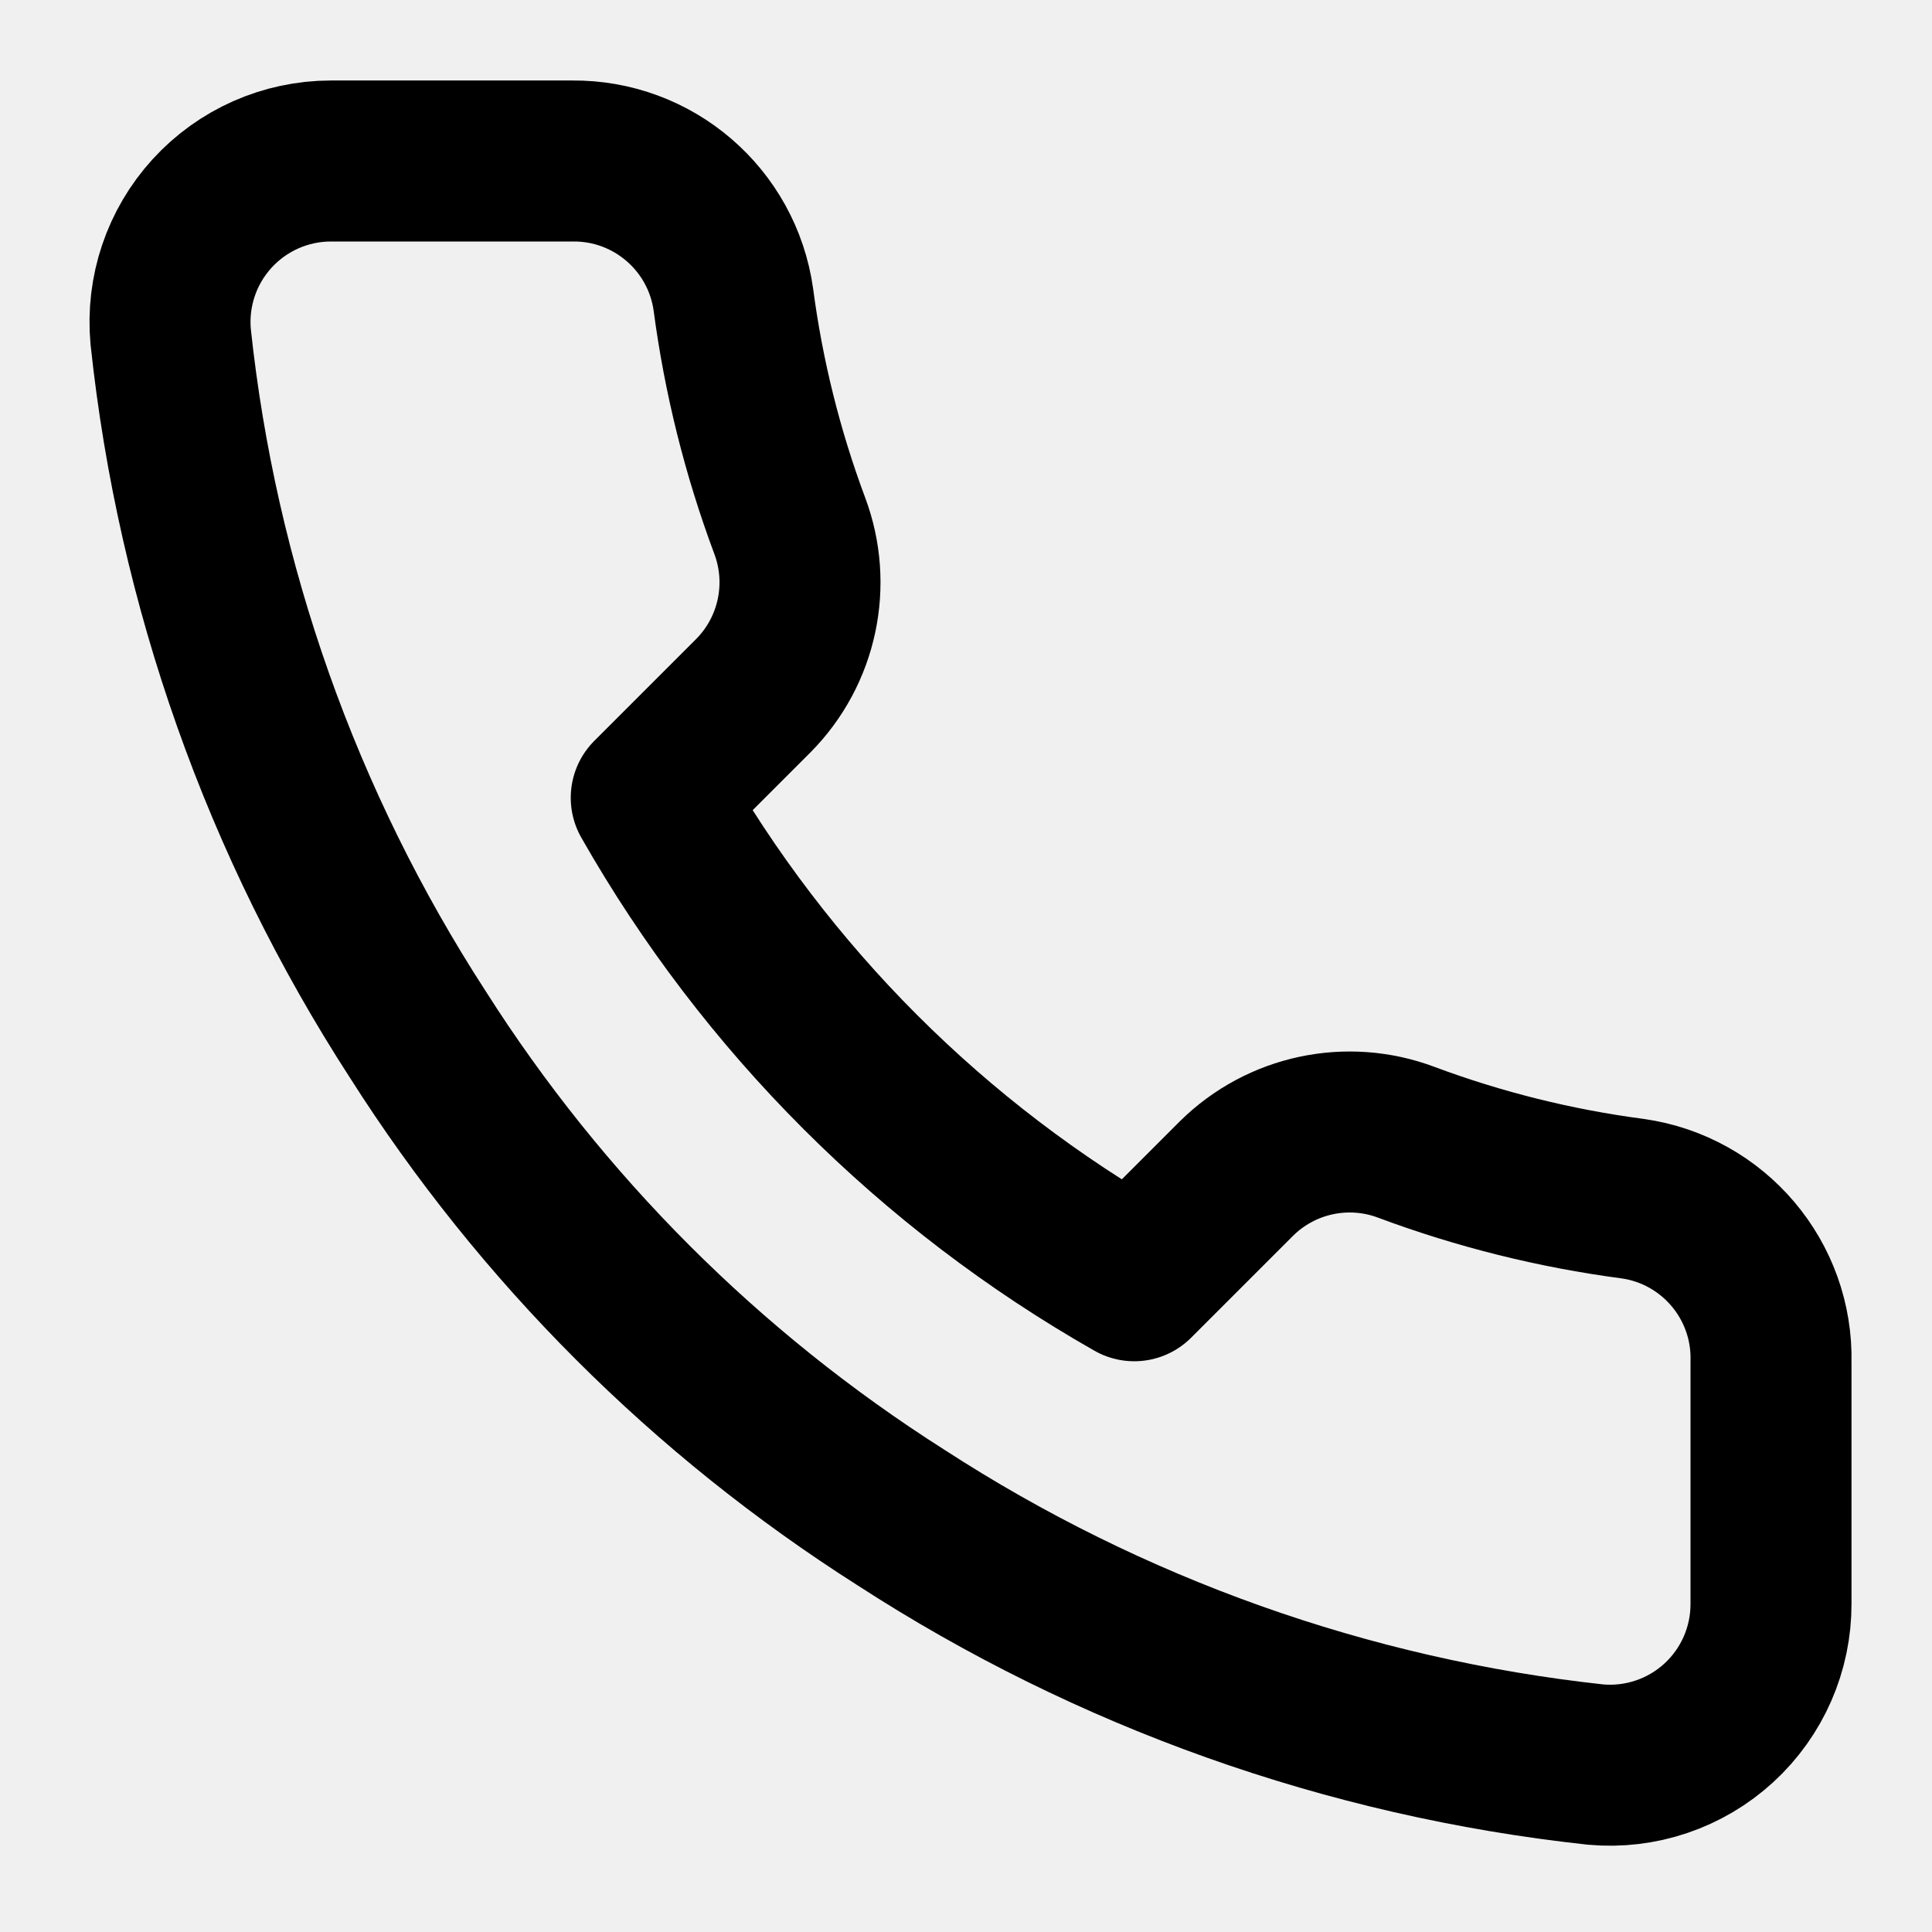
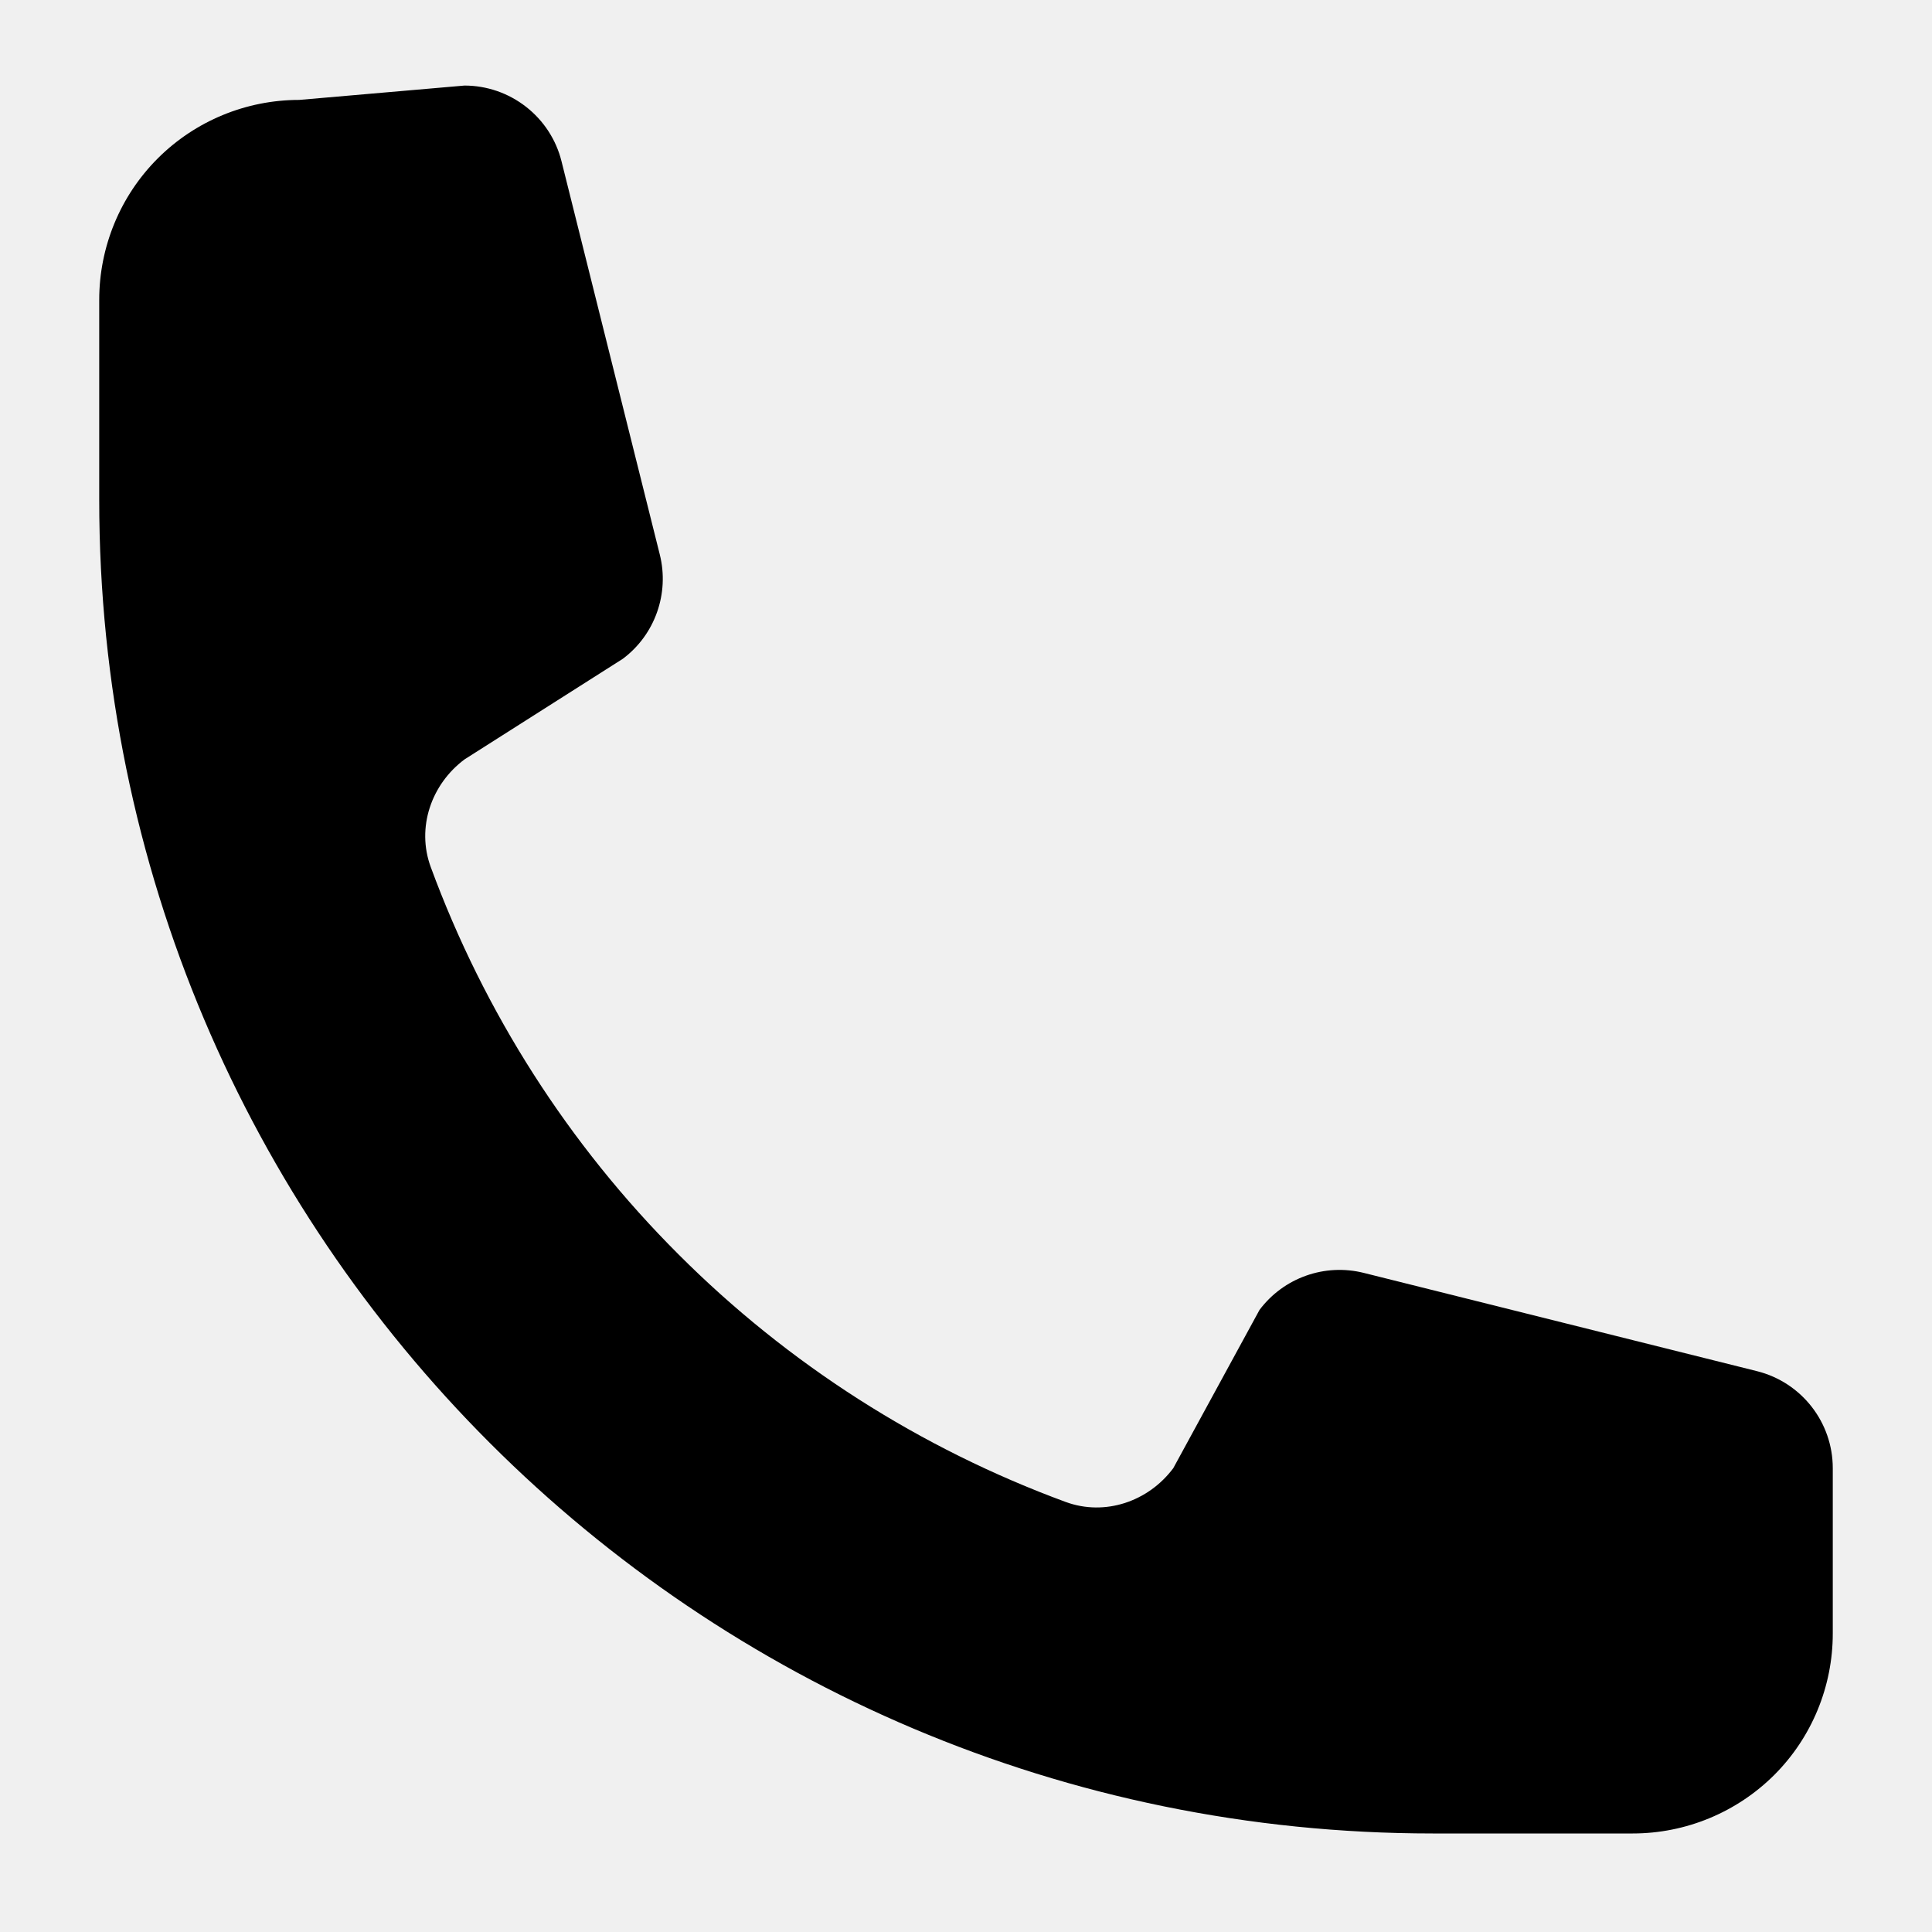
- <svg xmlns="http://www.w3.org/2000/svg" width="24" height="24" viewBox="0 0 24 24" fill="none" stroke="currentColor" stroke-width="2" stroke-linecap="round" stroke-linejoin="round">
-   <path d="M22 16.92v3a2 2 0 01-2.18 2 19.79 19.79 0 01-8.63-3.07 19.5 19.5 0 01-6-6 19.79 19.79 0 01-3.07-8.67A2 2 0 014.11 2h3a2 2 0 012 1.72 12.84 12.84 0 00.7 2.81 2 2 0 01-.45 2.11L8.09 9.91a16 16 0 006 6l1.27-1.27a2 2 0 012.11-.45 12.84 12.84 0 002.81.7A2 2 0 0122 16.92z" />
+ <svg xmlns="http://www.w3.org/2000/svg" width="14" height="14" viewBox="0 0 14 14" fill="none">
+   <g clip-path="url(#clip0_225_60)">
+     <path d="M0.719 3.623C0.719 8.96 5.045 13.286 10.382 13.286H11.832C12.216 13.286 12.585 13.133 12.857 12.862C13.129 12.59 13.281 12.221 13.281 11.837V10.639C13.281 10.307 13.055 10.017 12.732 9.936L9.883 9.224C9.599 9.153 9.302 9.259 9.127 9.492L8.502 10.639C8.321 10.881 8.007 10.988 7.723 10.884C6.668 10.496 5.71 9.884 4.916 9.089C4.121 8.295 3.509 7.337 3.121 6.282C3.017 5.998 3.124 5.684 3.366 5.503L4.513 4.774C4.746 4.6 4.852 4.301 4.781 4.018L4.069 1.169C4.03 1.012 3.939 0.873 3.812 0.774C3.684 0.674 3.527 0.62 3.366 0.62L2.168 0.724C1.784 0.724 1.415 0.876 1.143 1.148C0.871 1.42 0.719 1.789 0.719 2.173V3.623Z" fill="currentColor" />
+   </g>
+   <defs>
+     <clipPath id="clip0_225_60">
+       <rect width="14" height="14" fill="white" />
+     </clipPath>
+   </defs>
</svg>
